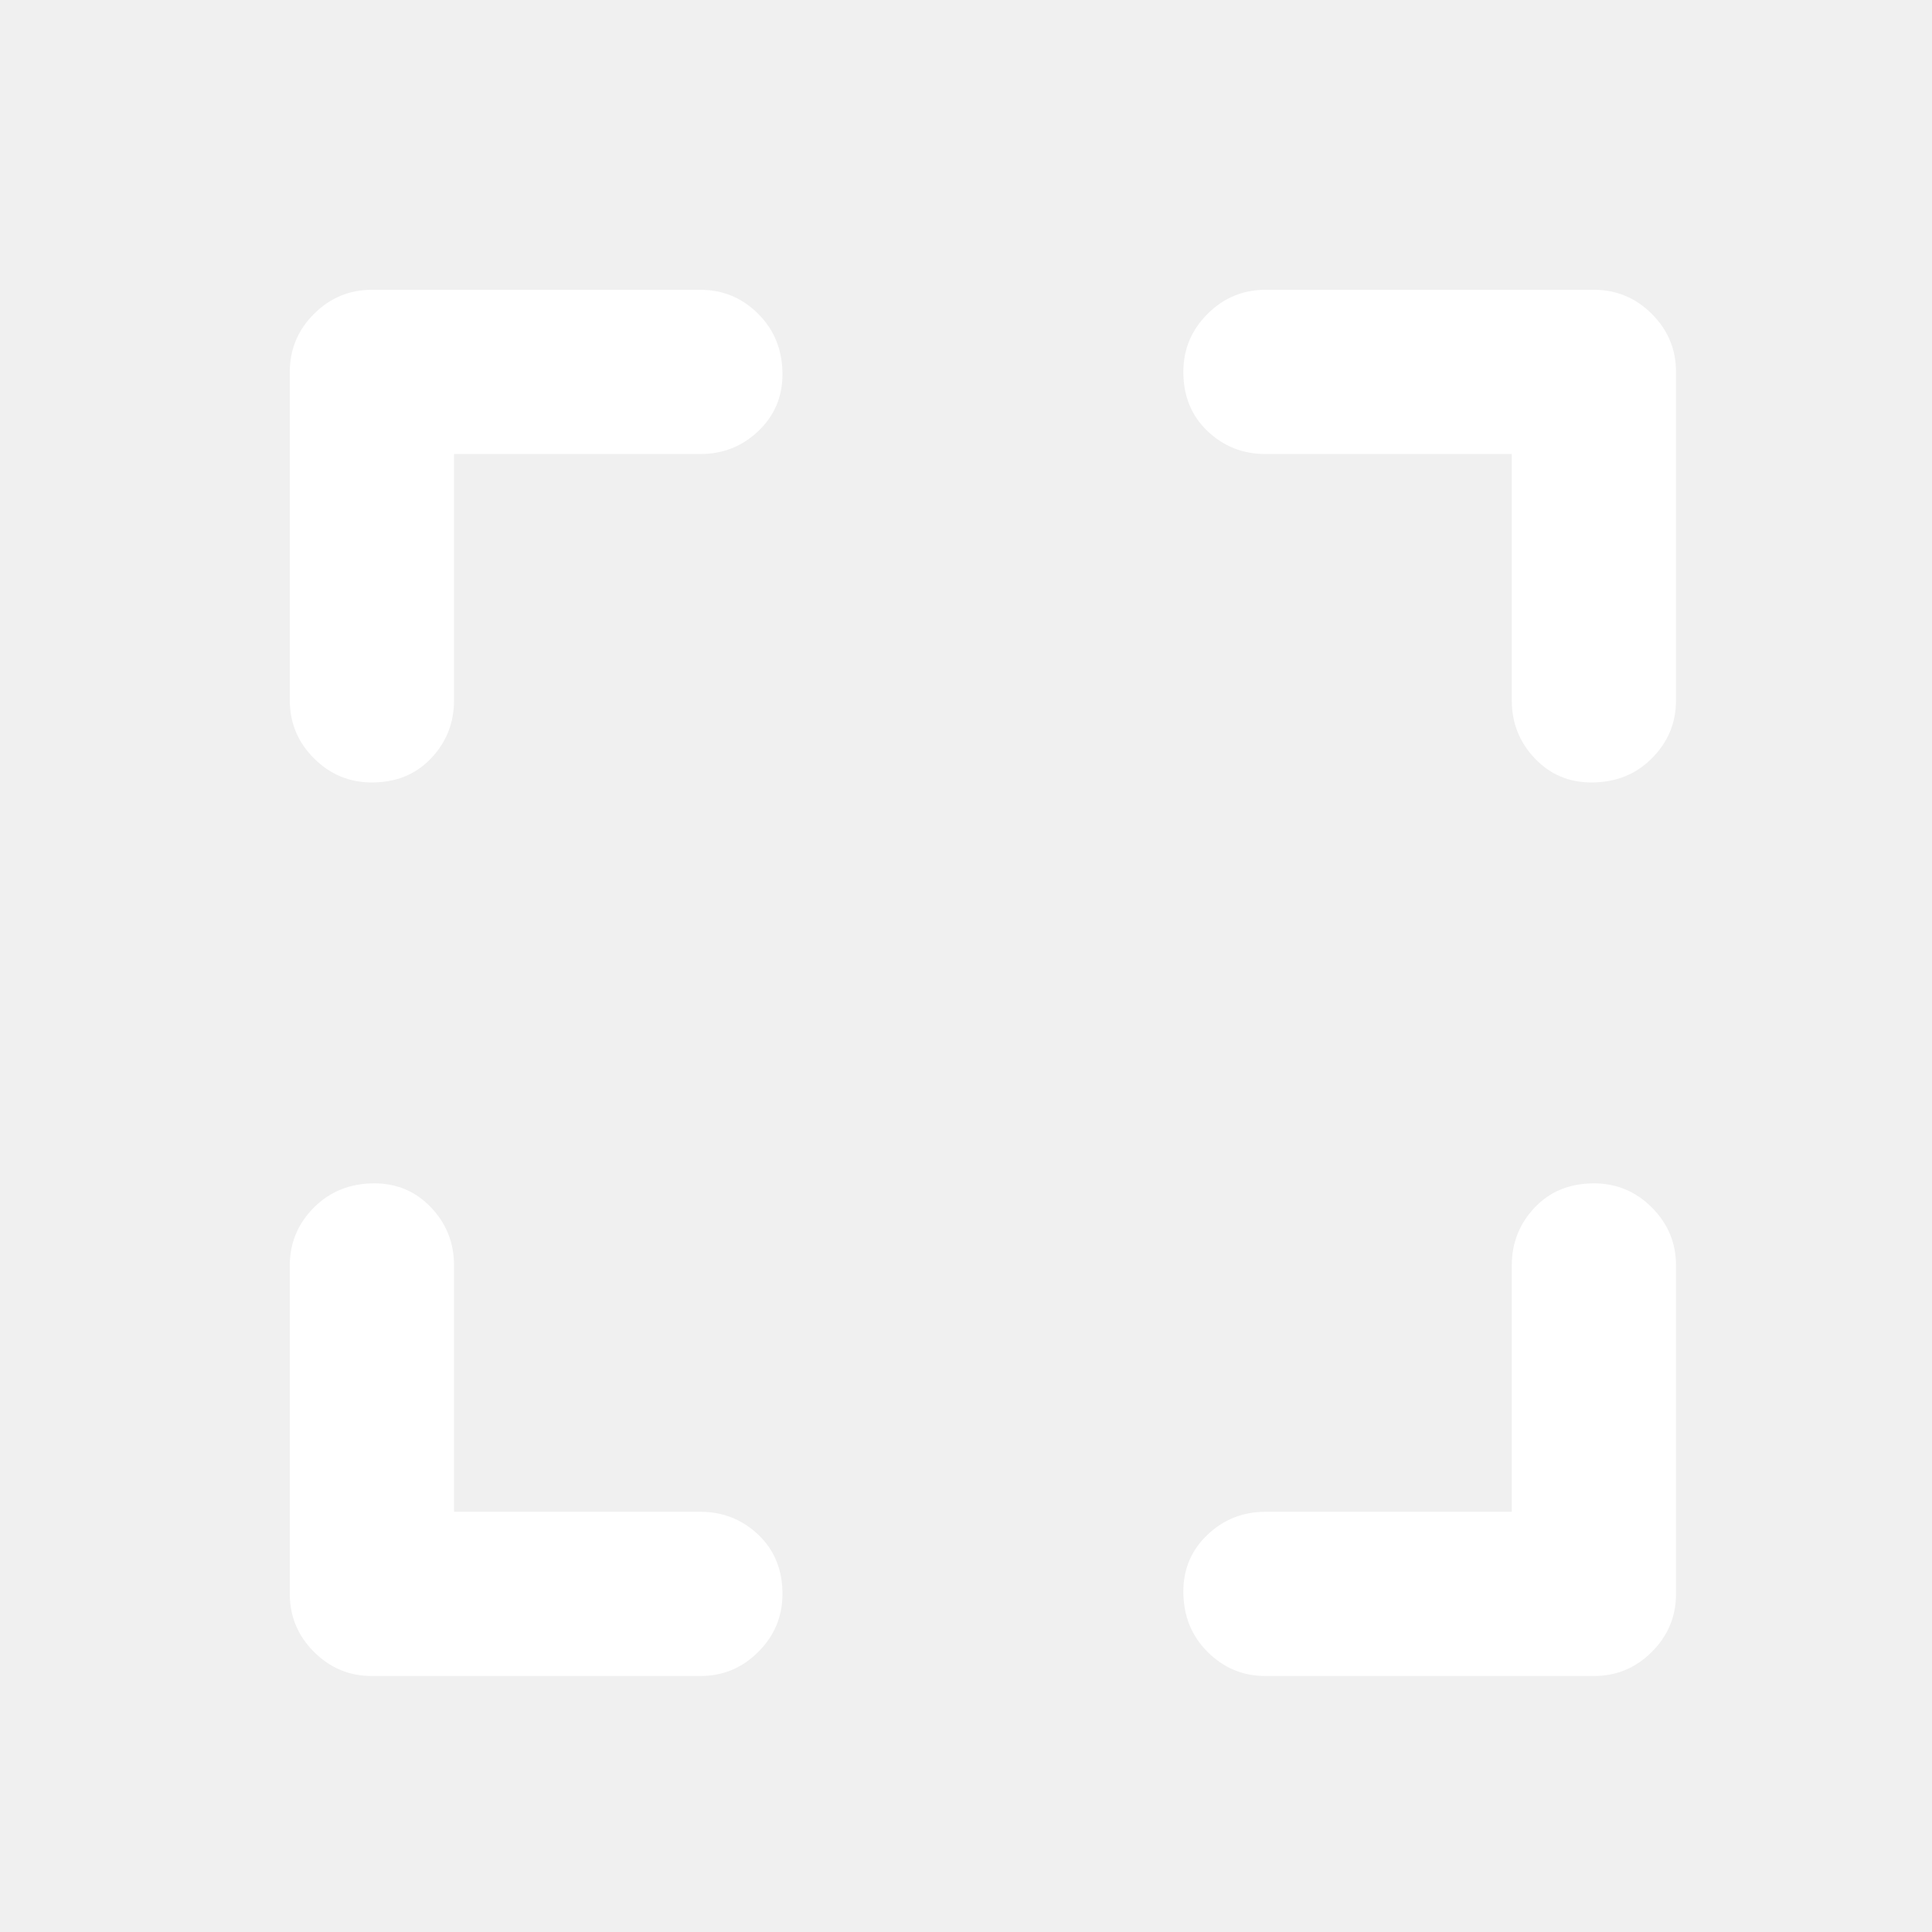
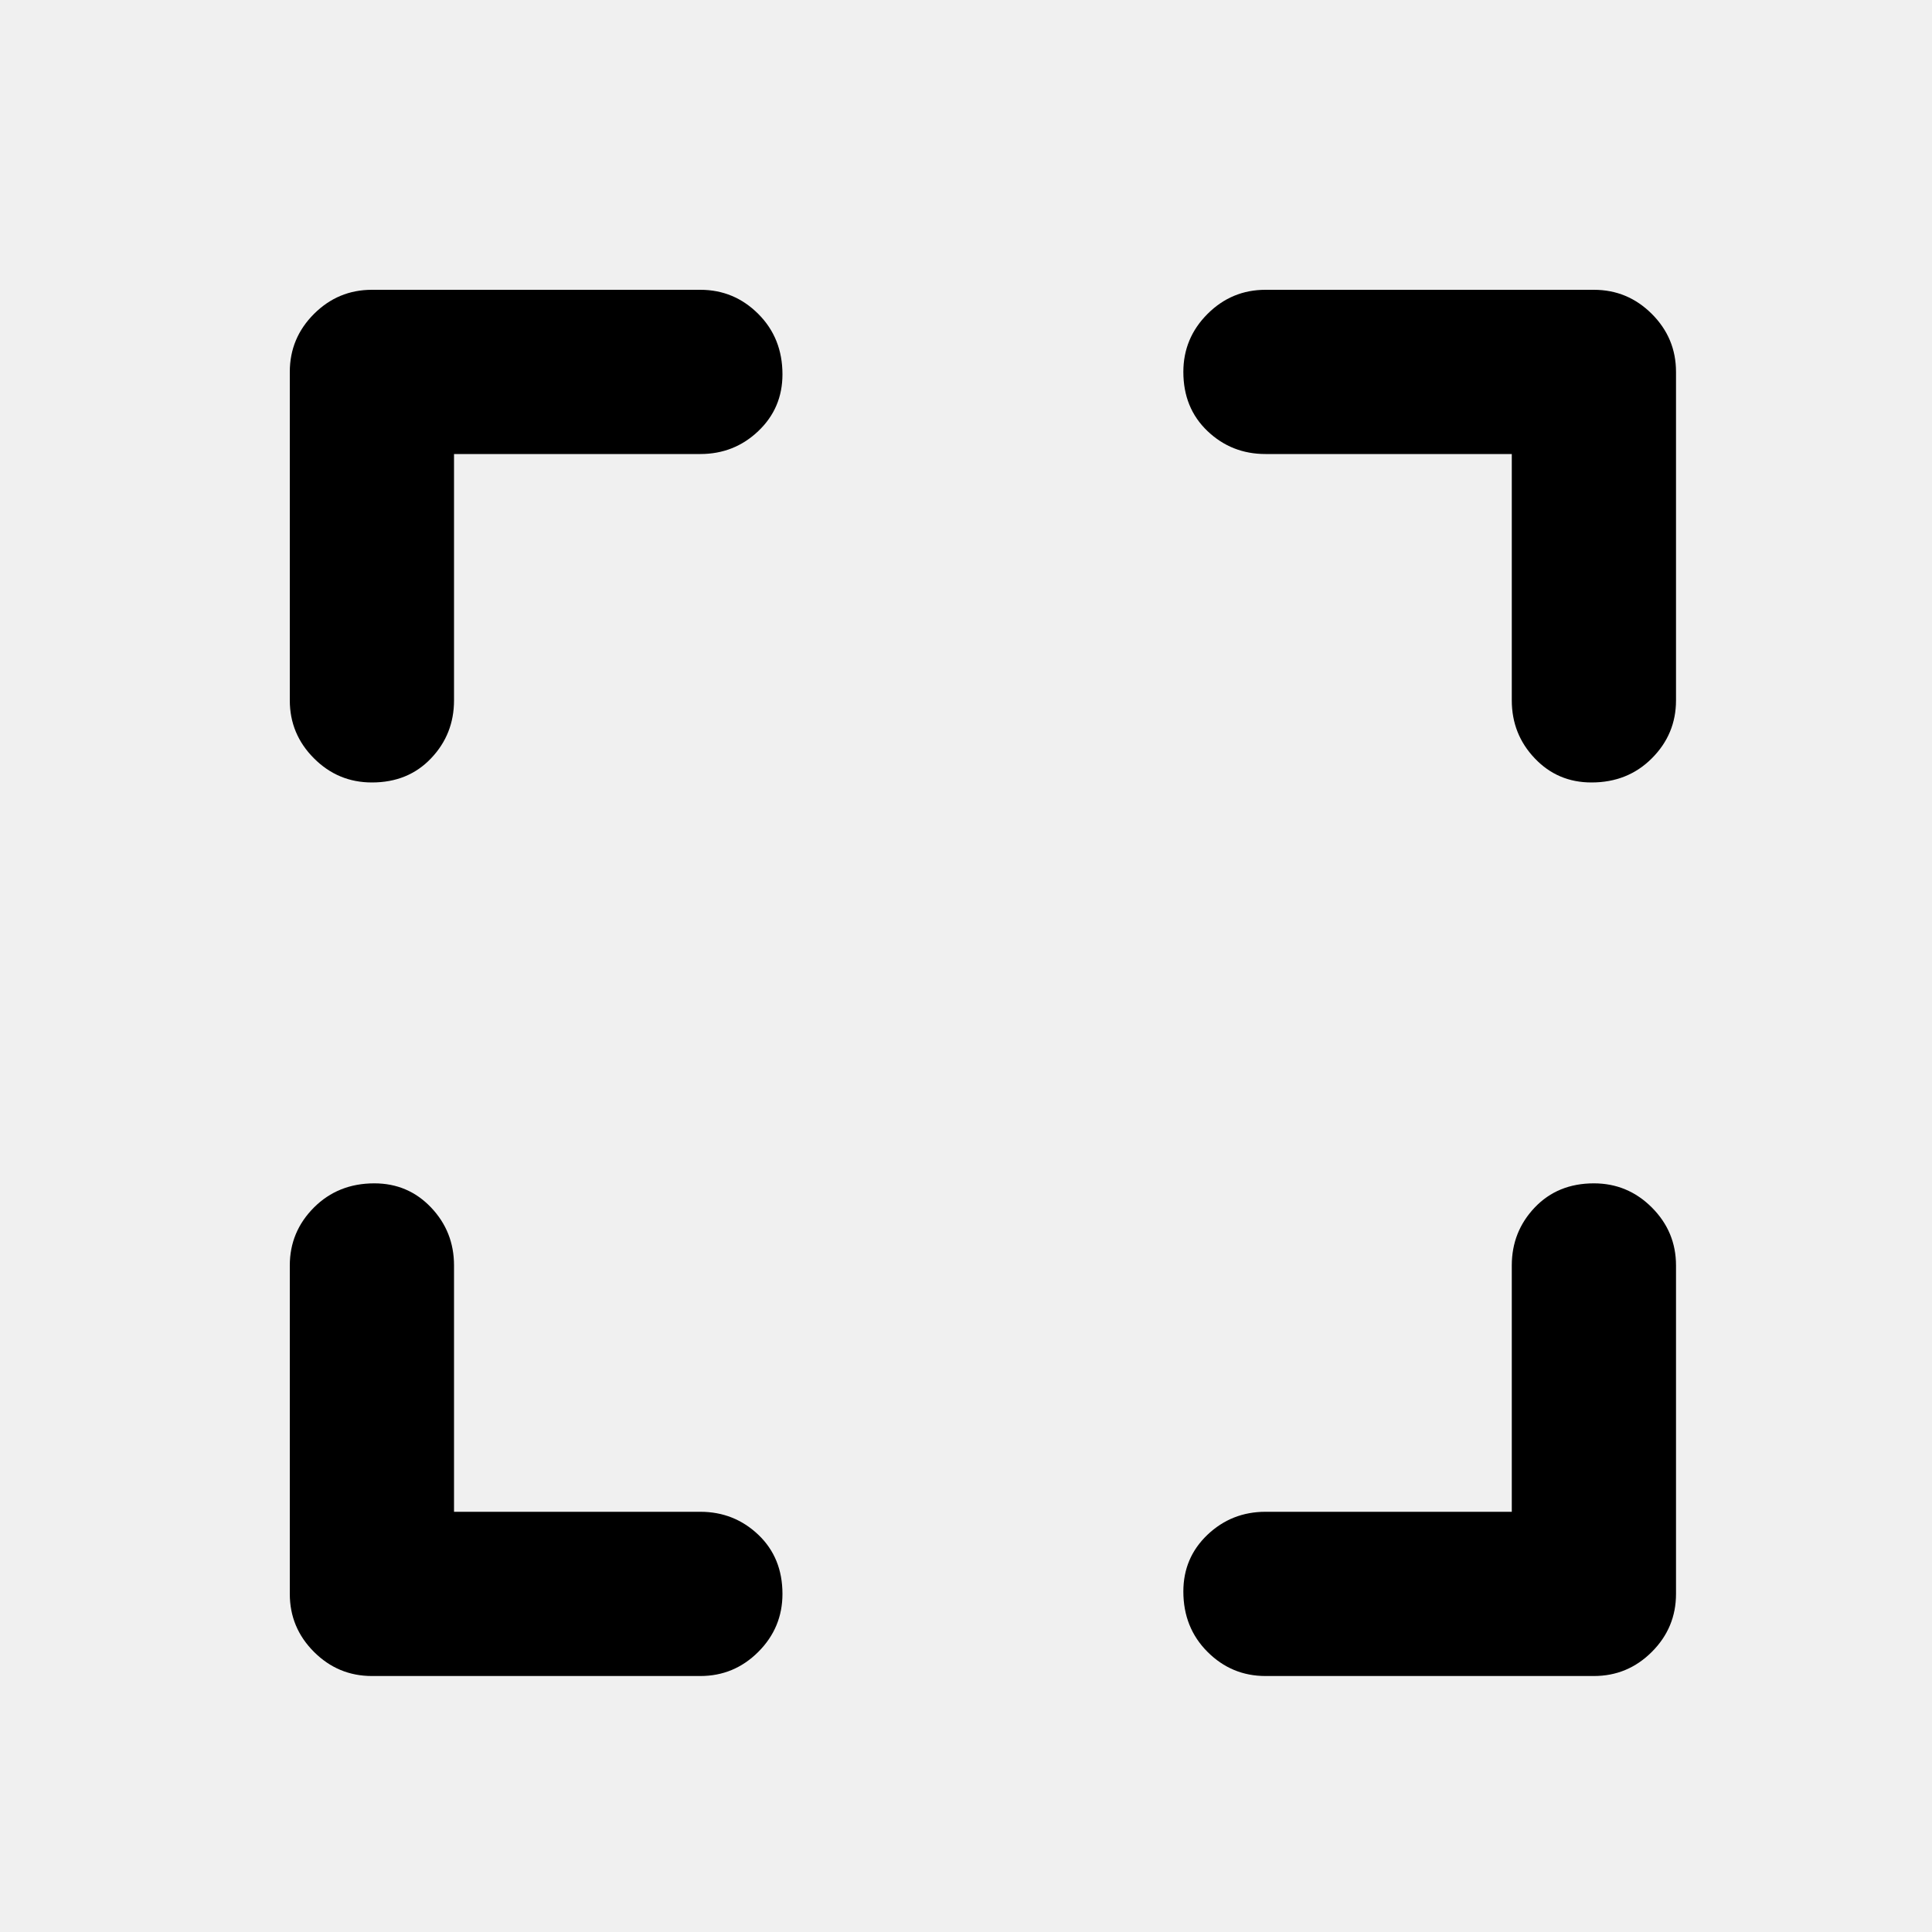
- <svg xmlns="http://www.w3.org/2000/svg" width="40" height="40" viewBox="0 0 40 40" fill="none">
-   <path d="M7.7 34.7C7.233 34.7 6.833 34.533 6.5 34.2C6.167 33.867 6 33.467 6 33L6 26.2C6 25.733 6.167 25.334 6.5 25C6.833 24.667 7.25 24.5 7.75 24.5C8.217 24.5 8.608 24.667 8.925 25C9.242 25.334 9.4 25.733 9.4 26.2L9.4 31.3L14.5 31.3C14.967 31.3 15.367 31.459 15.7 31.775C16.033 32.092 16.2 32.5 16.2 33C16.2 33.467 16.033 33.867 15.7 34.2C15.367 34.533 14.967 34.7 14.5 34.7L7.7 34.7ZM7.7 16.2C7.233 16.2 6.833 16.034 6.5 15.7C6.167 15.367 6 14.967 6 14.5L6 7.7C6 7.233 6.167 6.833 6.5 6.5C6.833 6.167 7.233 6 7.7 6L14.5 6C14.967 6 15.367 6.167 15.7 6.5C16.033 6.833 16.2 7.25 16.2 7.75C16.2 8.217 16.033 8.608 15.7 8.925C15.367 9.242 14.967 9.4 14.5 9.4L9.4 9.4L9.4 14.5C9.4 14.967 9.242 15.367 8.925 15.7C8.608 16.034 8.2 16.2 7.7 16.2ZM26.2 34.7C25.733 34.7 25.333 34.533 25 34.2C24.667 33.867 24.5 33.45 24.5 32.95C24.5 32.483 24.667 32.092 25 31.775C25.333 31.459 25.733 31.3 26.2 31.3L31.3 31.3L31.3 26.2C31.3 25.733 31.458 25.334 31.775 25C32.092 24.667 32.5 24.5 33 24.5C33.467 24.5 33.867 24.667 34.2 25C34.533 25.334 34.7 25.733 34.7 26.2L34.7 33C34.7 33.467 34.533 33.867 34.2 34.2C33.867 34.533 33.467 34.7 33 34.7L26.2 34.7ZM32.95 16.2C32.483 16.2 32.092 16.034 31.775 15.7C31.458 15.367 31.3 14.967 31.3 14.5L31.3 9.4L26.2 9.4C25.733 9.4 25.333 9.242 25 8.925C24.667 8.608 24.5 8.2 24.5 7.7C24.5 7.233 24.667 6.833 25 6.5C25.333 6.167 25.733 6 26.2 6L33 6C33.467 6 33.867 6.167 34.2 6.5C34.533 6.833 34.7 7.233 34.7 7.7L34.7 14.5C34.7 14.967 34.533 15.367 34.2 15.7C33.867 16.034 33.45 16.2 32.95 16.2Z" fill="white" />
+ <svg xmlns="http://www.w3.org/2000/svg" width="40" height="40" viewBox="0 0 40 40">
+   <path d="M7.7 34.7C7.233 34.7 6.833 34.533 6.5 34.2C6.167 33.867 6 33.467 6 33L6 26.2C6 25.733 6.167 25.334 6.5 25C6.833 24.667 7.25 24.5 7.75 24.5C8.217 24.5 8.608 24.667 8.925 25C9.242 25.334 9.4 25.733 9.4 26.2L9.4 31.3L14.5 31.3C14.967 31.3 15.367 31.459 15.7 31.775C16.033 32.092 16.2 32.5 16.2 33C16.2 33.467 16.033 33.867 15.7 34.2C15.367 34.533 14.967 34.7 14.5 34.7L7.7 34.7ZM7.7 16.2C7.233 16.2 6.833 16.034 6.5 15.7C6.167 15.367 6 14.967 6 14.5L6 7.7C6 7.233 6.167 6.833 6.5 6.5C6.833 6.167 7.233 6 7.7 6L14.5 6C14.967 6 15.367 6.167 15.7 6.5C16.033 6.833 16.2 7.25 16.2 7.75C16.2 8.217 16.033 8.608 15.7 8.925C15.367 9.242 14.967 9.4 14.5 9.4L9.4 9.4L9.4 14.5C9.4 14.967 9.242 15.367 8.925 15.7C8.608 16.034 8.2 16.2 7.7 16.2ZM26.2 34.7C25.733 34.7 25.333 34.533 25 34.2C24.667 33.867 24.5 33.45 24.5 32.95C24.5 32.483 24.667 32.092 25 31.775C25.333 31.459 25.733 31.3 26.2 31.3L31.3 31.3L31.3 26.2C31.3 25.733 31.458 25.334 31.775 25C32.092 24.667 32.5 24.5 33 24.5C33.467 24.5 33.867 24.667 34.2 25C34.533 25.334 34.7 25.733 34.7 26.2L34.7 33C34.7 33.467 34.533 33.867 34.2 34.2C33.867 34.533 33.467 34.7 33 34.7L26.2 34.7ZM32.95 16.2C32.483 16.2 32.092 16.034 31.775 15.7C31.458 15.367 31.3 14.967 31.3 14.5L31.3 9.4L26.2 9.4C25.733 9.4 25.333 9.242 25 8.925C24.667 8.608 24.5 8.2 24.5 7.7C24.5 7.233 24.667 6.833 25 6.5C25.333 6.167 25.733 6 26.2 6L33 6C33.467 6 33.867 6.167 34.2 6.5C34.533 6.833 34.7 7.233 34.7 7.7L34.7 14.5C34.7 14.967 34.533 15.367 34.2 15.7C33.867 16.034 33.45 16.2 32.95 16.2Z" />
</svg>
